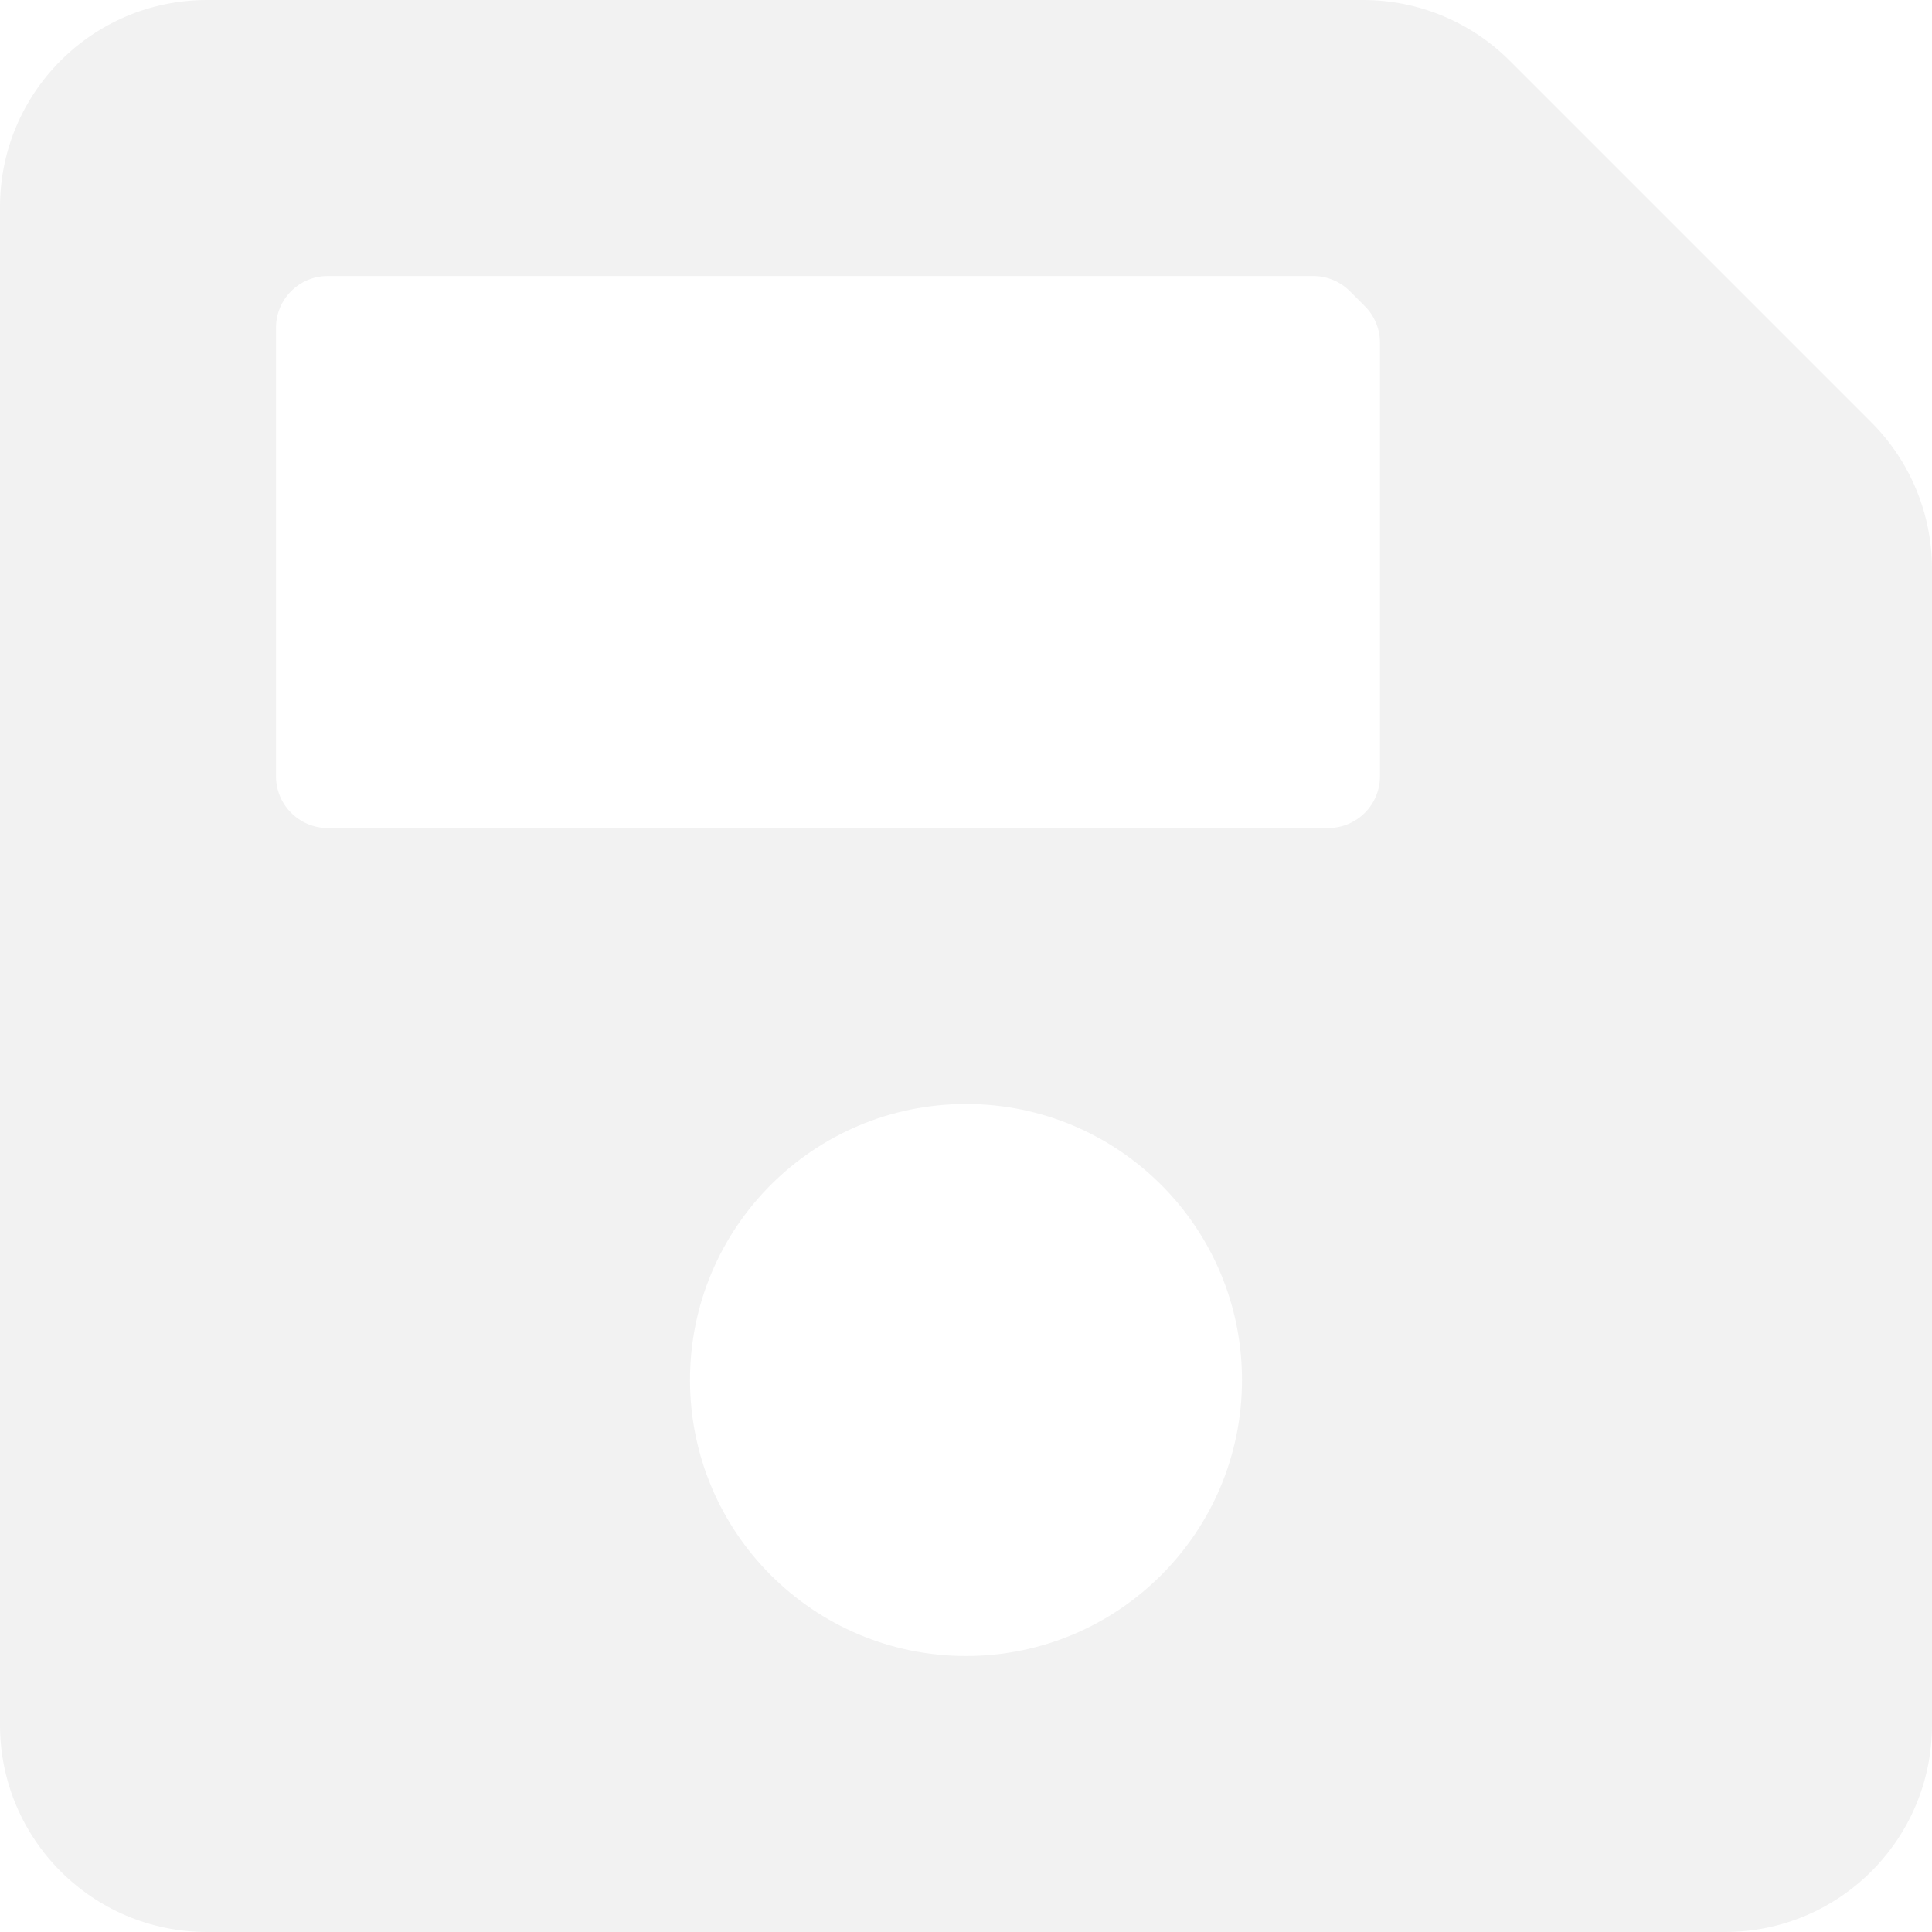
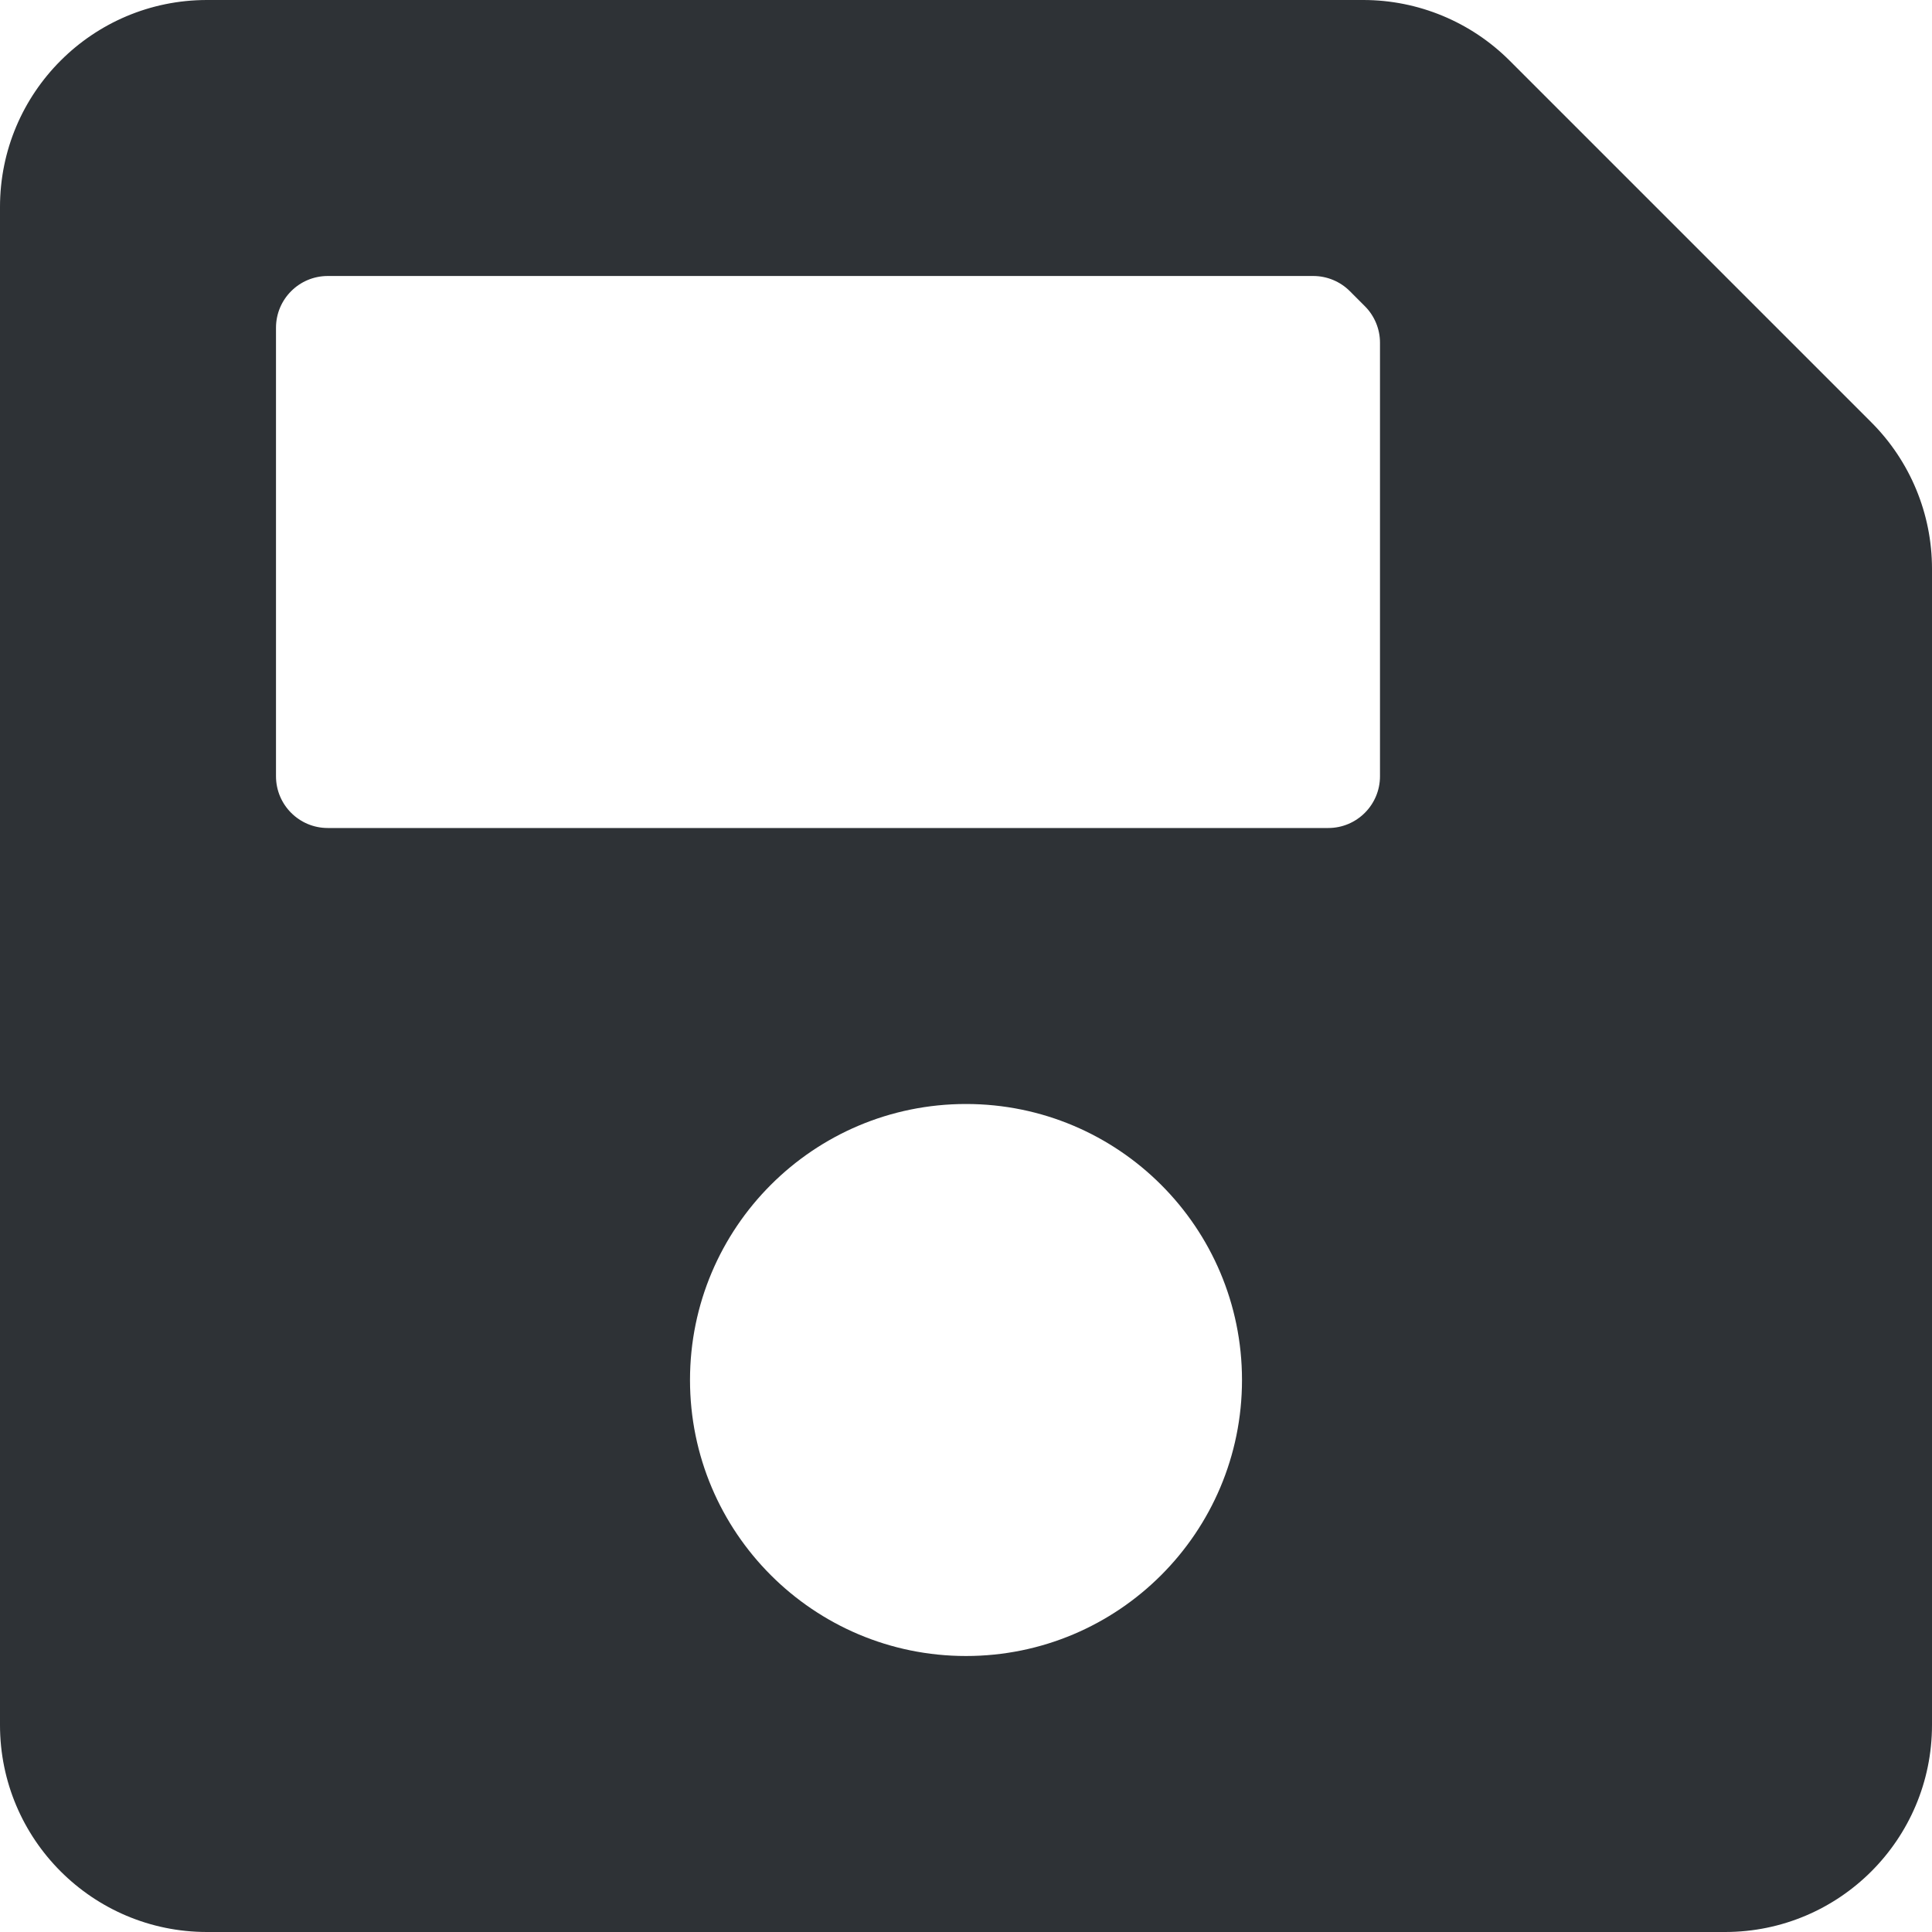
<svg xmlns="http://www.w3.org/2000/svg" width="110" height="110" viewBox="0 0 110 110" fill="none">
-   <path d="M106.548 24.048L85.952 3.452C83.742 1.242 80.744 1.63447e-05 77.618 0H11.786C5.277 0 0 5.277 0 11.786V98.214C0 104.723 5.277 110 11.786 110H98.214C104.723 110 110 104.723 110 98.214V32.382C110 29.256 108.758 26.258 106.548 24.048ZM55 94.286C46.321 94.286 39.286 87.25 39.286 78.571C39.286 69.893 46.321 62.857 55 62.857C63.679 62.857 70.714 69.893 70.714 78.571C70.714 87.25 63.679 94.286 55 94.286ZM78.571 19.515V44.196C78.571 45.824 77.252 47.143 75.625 47.143H18.661C17.034 47.143 15.714 45.824 15.714 44.196V18.661C15.714 17.034 17.034 15.714 18.661 15.714H74.77C75.552 15.714 76.302 16.025 76.854 16.577L77.708 17.432C77.982 17.705 78.199 18.03 78.347 18.388C78.495 18.745 78.572 19.128 78.571 19.515Z" fill="#F2F2F2" />
+   <path d="M106.548 24.048L85.952 3.452C83.742 1.242 80.744 1.63447e-05 77.618 0H11.786C5.277 0 0 5.277 0 11.786V98.214C0 104.723 5.277 110 11.786 110H98.214C104.723 110 110 104.723 110 98.214V32.382C110 29.256 108.758 26.258 106.548 24.048ZM55 94.286C46.321 94.286 39.286 87.25 39.286 78.571C39.286 69.893 46.321 62.857 55 62.857C63.679 62.857 70.714 69.893 70.714 78.571C70.714 87.25 63.679 94.286 55 94.286ZM78.571 19.515V44.196C78.571 45.824 77.252 47.143 75.625 47.143H18.661C17.034 47.143 15.714 45.824 15.714 44.196V18.661C15.714 17.034 17.034 15.714 18.661 15.714H74.77C75.552 15.714 76.302 16.025 76.854 16.577L77.708 17.432C77.982 17.705 78.199 18.03 78.347 18.388C78.495 18.745 78.572 19.128 78.571 19.515Z" fill="#2E3236" />
</svg>
